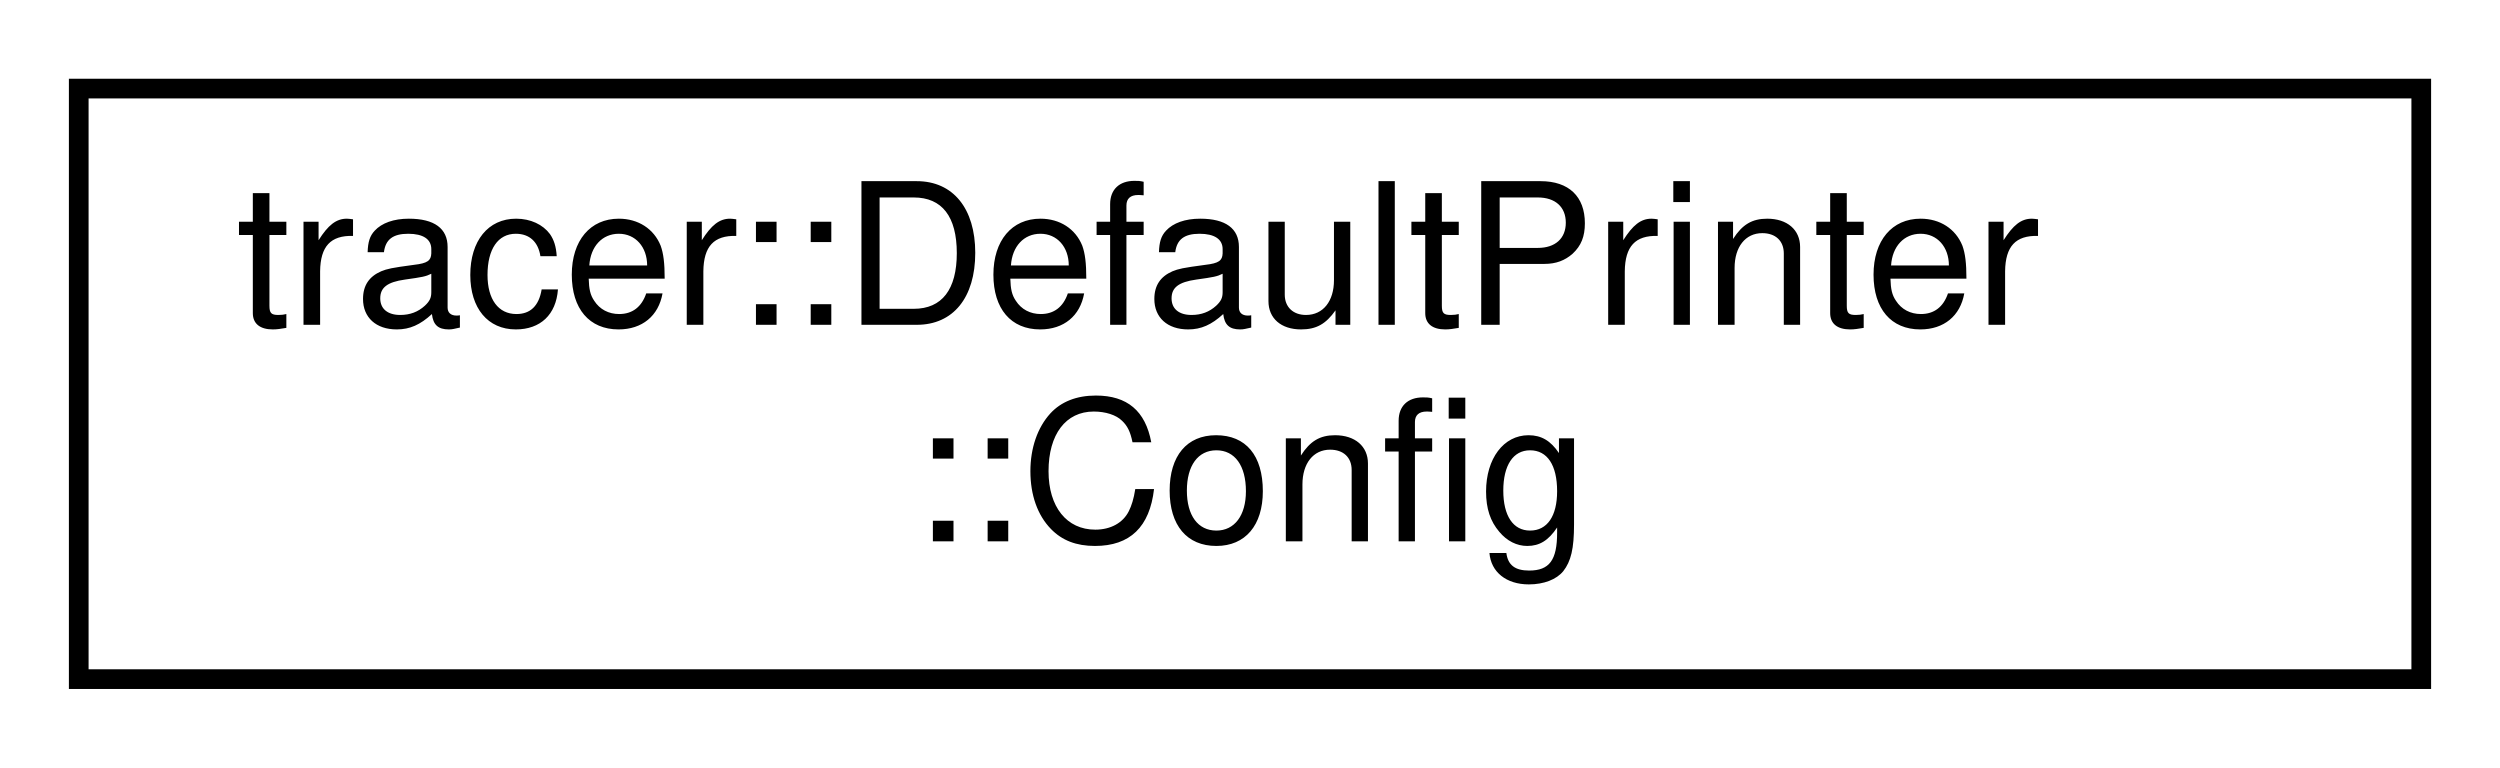
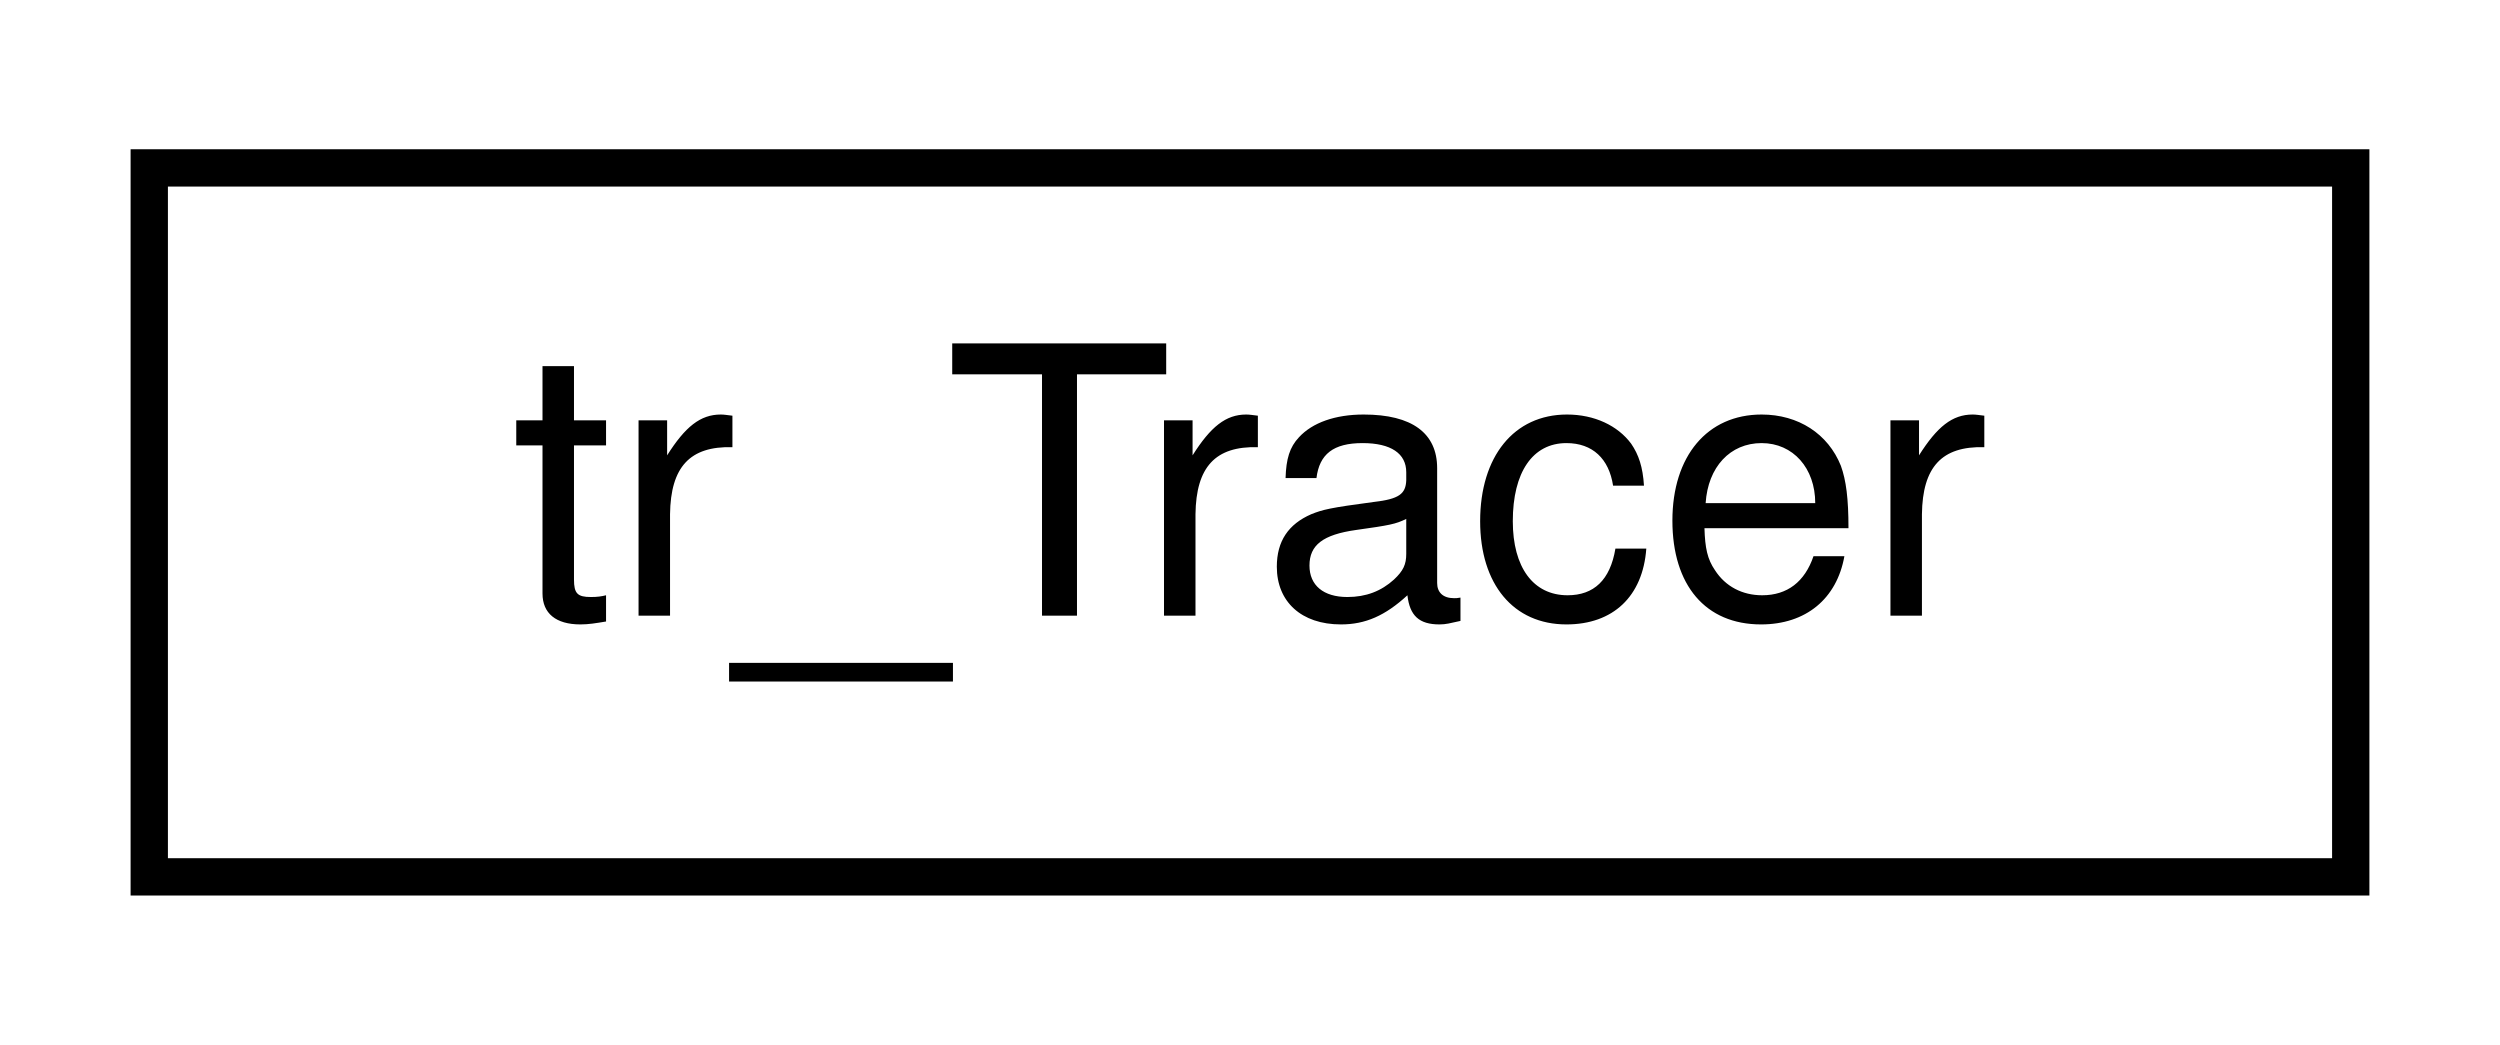
- <svg xmlns="http://www.w3.org/2000/svg" xmlns:xlink="http://www.w3.org/1999/xlink" width="127pt" height="39pt" viewBox="0.00 0.00 127.00 39.00">
-   <g id="graph0" class="graph" transform="scale(1 1) rotate(0) translate(4 35)">
+ <svg xmlns="http://www.w3.org/2000/svg" xmlns:xlink="http://www.w3.org/1999/xlink" width="67pt" height="28pt" viewBox="0.00 0.00 67.00 28.00">
+   <g id="graph0" class="graph" transform="scale(1 1) rotate(0) translate(4 24)">
    <g id="node1" class="node">
      <g id="a_node1">
-         <a xlink:href="structtracer_1_1_default_printer_1_1_config.html" target="_top" xlink:title="User configuration structure. ">
-           <polygon fill="none" stroke="#000000" points="0,-.5 0,-30.5 119,-30.5 119,-.5 0,-.5" />
-           <text text-anchor="start" x="8" y="-18.5" font-family="Helvetica,sans-Serif" font-size="10.00" fill="#000000">tracer::DefaultPrinter</text>
-           <text text-anchor="middle" x="59.5" y="-7.5" font-family="Helvetica,sans-Serif" font-size="10.00" fill="#000000">::Config</text>
+         <a xlink:href="structtr___tracer.html" target="_top" xlink:title="Internal C wrapper structure. ">
+           <polygon fill="none" stroke="#000000" points="0,-.5 0,-19.5 59,-19.5 59,-.5 0,-.5" />
+           <text text-anchor="middle" x="29.5" y="-7.5" font-family="Helvetica,sans-Serif" font-size="10.00" fill="#000000">tr_Tracer</text>
        </a>
      </g>
    </g>
  </g>
</svg>
